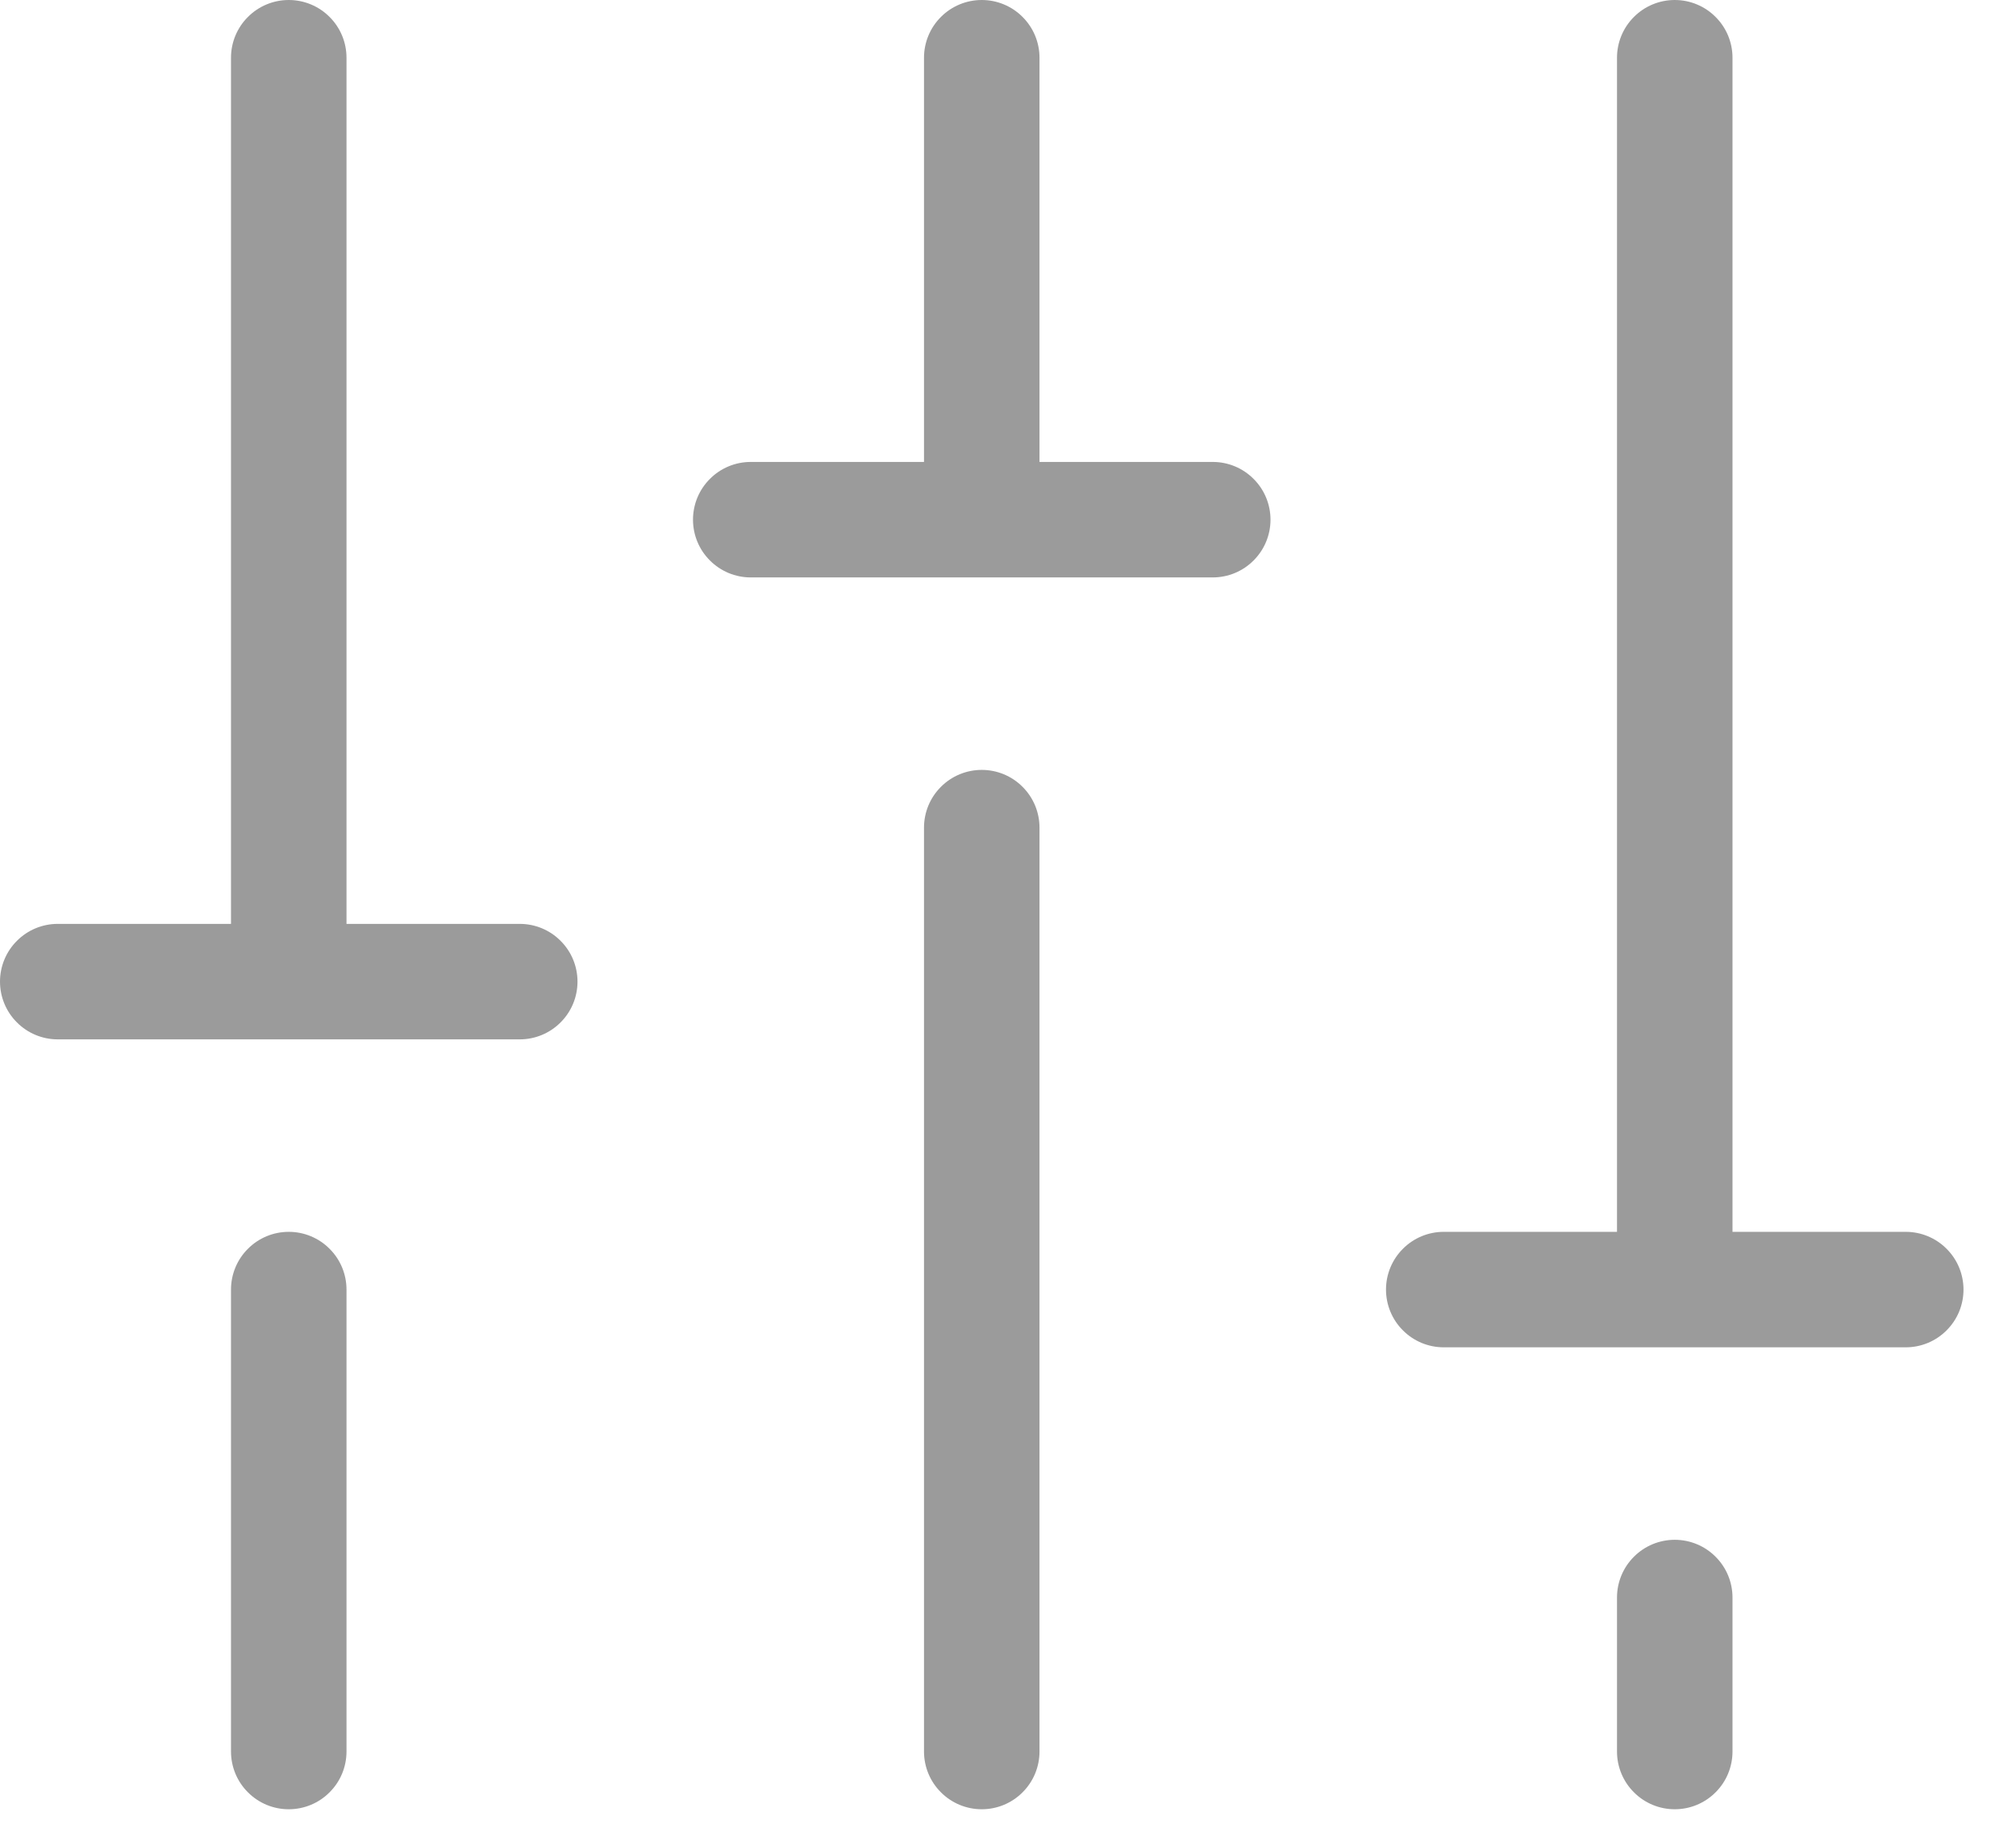
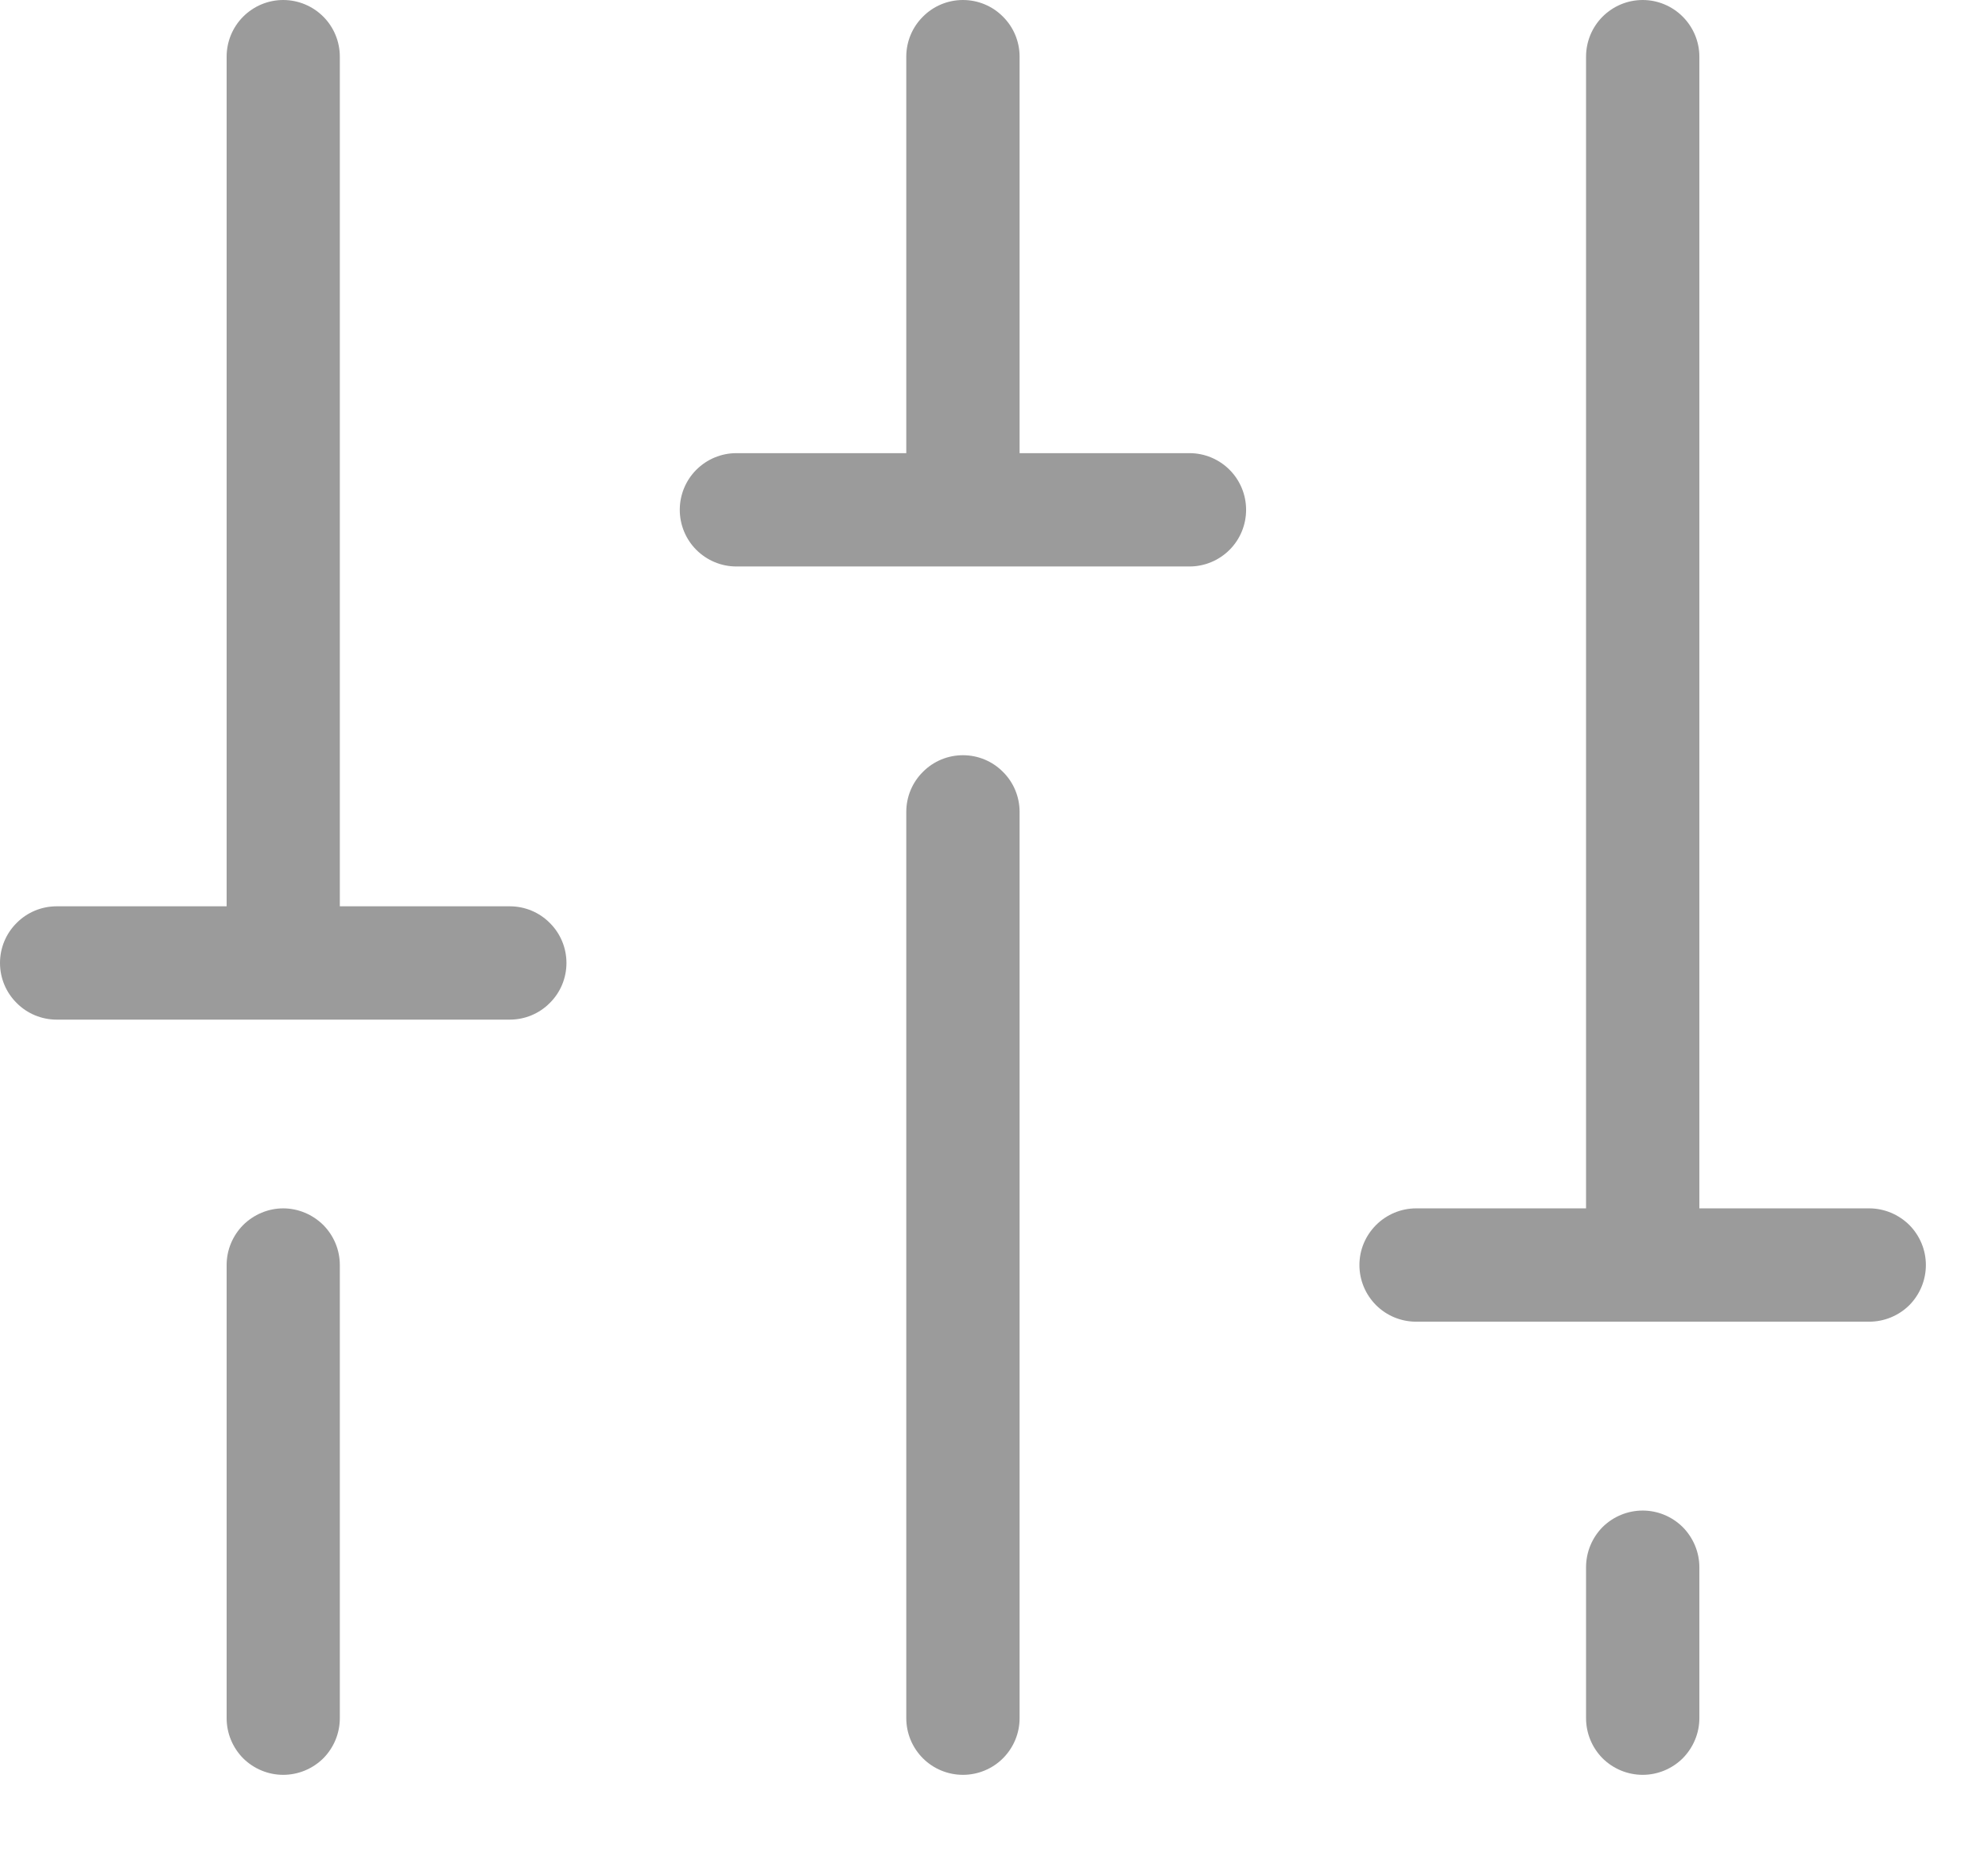
- <svg xmlns="http://www.w3.org/2000/svg" width="26" height="24" viewBox="0 0 26 24" fill="none">
-   <path d="M13.5 10.75V22.75C13.5 22.949 13.421 23.14 13.28 23.28C13.14 23.421 12.949 23.5 12.75 23.5C12.551 23.5 12.36 23.421 12.22 23.28C12.079 23.14 12 22.949 12 22.75V10.75C12 10.551 12.079 10.36 12.22 10.22C12.36 10.079 12.551 10 12.75 10C12.949 10 13.14 10.079 13.28 10.22C13.421 10.36 13.5 10.551 13.5 10.75ZM21.75 20C21.551 20 21.36 20.079 21.22 20.22C21.079 20.36 21 20.551 21 20.75V22.75C21 22.949 21.079 23.14 21.22 23.28C21.36 23.421 21.551 23.5 21.75 23.5C21.949 23.5 22.14 23.421 22.28 23.28C22.421 23.14 22.5 22.949 22.5 22.75V20.75C22.5 20.551 22.421 20.36 22.28 20.22C22.14 20.079 21.949 20 21.75 20ZM24.75 16H22.5V0.75C22.5 0.551 22.421 0.36 22.28 0.22C22.14 0.079 21.949 0 21.75 0C21.551 0 21.36 0.079 21.22 0.22C21.079 0.36 21 0.551 21 0.75V16H18.75C18.551 16 18.36 16.079 18.22 16.22C18.079 16.36 18 16.551 18 16.75C18 16.949 18.079 17.14 18.22 17.28C18.36 17.421 18.551 17.5 18.75 17.5H24.75C24.949 17.5 25.14 17.421 25.28 17.28C25.421 17.14 25.5 16.949 25.5 16.75C25.5 16.551 25.421 16.36 25.28 16.22C25.14 16.079 24.949 16 24.75 16ZM3.75 16C3.551 16 3.36 16.079 3.22 16.22C3.079 16.36 3 16.551 3 16.75V22.75C3 22.949 3.079 23.14 3.22 23.28C3.36 23.421 3.551 23.5 3.75 23.5C3.949 23.5 4.14 23.421 4.28 23.28C4.421 23.14 4.5 22.949 4.5 22.75V16.75C4.5 16.551 4.421 16.36 4.28 16.22C4.14 16.079 3.949 16 3.75 16ZM6.75 12H4.5V0.75C4.5 0.551 4.421 0.36 4.28 0.22C4.14 0.079 3.949 0 3.75 0C3.551 0 3.36 0.079 3.22 0.22C3.079 0.36 3 0.551 3 0.75V12H0.75C0.551 12 0.36 12.079 0.22 12.22C0.079 12.36 0 12.551 0 12.75C0 12.949 0.079 13.14 0.22 13.28C0.36 13.421 0.551 13.5 0.75 13.5H6.75C6.949 13.5 7.14 13.421 7.28 13.28C7.421 13.14 7.5 12.949 7.5 12.75C7.5 12.551 7.421 12.36 7.28 12.22C7.14 12.079 6.949 12 6.75 12ZM15.75 6H13.5V0.75C13.5 0.551 13.421 0.36 13.28 0.22C13.14 0.079 12.949 0 12.75 0C12.551 0 12.36 0.079 12.22 0.22C12.079 0.36 12 0.551 12 0.75V6H9.75C9.551 6 9.36 6.079 9.22 6.22C9.079 6.36 9 6.551 9 6.75C9 6.949 9.079 7.14 9.22 7.28C9.36 7.421 9.551 7.5 9.75 7.5H15.75C15.949 7.5 16.14 7.421 16.28 7.28C16.421 7.14 16.5 6.949 16.5 6.75C16.5 6.551 16.421 6.36 16.28 6.22C16.14 6.079 15.949 6 15.75 6Z" fill="#9B9B9B" />
+ <svg xmlns="http://www.w3.org/2000/svg" width="16" height="15" viewBox="0 0 16 15" fill="none">
+   <path d="M8.206 6.534V13.828C8.206 13.949 8.158 14.065 8.072 14.151C7.987 14.236 7.871 14.284 7.75 14.284C7.629 14.284 7.513 14.236 7.428 14.151C7.342 14.065 7.294 13.949 7.294 13.828V6.534C7.294 6.413 7.342 6.297 7.428 6.212C7.513 6.126 7.629 6.078 7.75 6.078C7.871 6.078 7.987 6.126 8.072 6.212C8.158 6.297 8.206 6.413 8.206 6.534ZM13.221 12.157C13.1 12.157 12.984 12.205 12.898 12.29C12.813 12.376 12.765 12.492 12.765 12.613V13.828C12.765 13.949 12.813 14.065 12.898 14.151C12.984 14.236 13.1 14.284 13.221 14.284C13.341 14.284 13.457 14.236 13.543 14.151C13.628 14.065 13.677 13.949 13.677 13.828V12.613C13.677 12.492 13.628 12.376 13.543 12.29C13.457 12.205 13.341 12.157 13.221 12.157ZM15.044 9.725H13.677V0.456C13.677 0.335 13.628 0.219 13.543 0.134C13.457 0.048 13.341 0 13.221 0C13.1 0 12.984 0.048 12.898 0.134C12.813 0.219 12.765 0.335 12.765 0.456V9.725H11.397C11.276 9.725 11.16 9.774 11.075 9.859C10.989 9.945 10.941 10.06 10.941 10.181C10.941 10.302 10.989 10.418 11.075 10.504C11.16 10.589 11.276 10.637 11.397 10.637H15.044C15.165 10.637 15.281 10.589 15.367 10.504C15.452 10.418 15.5 10.302 15.5 10.181C15.5 10.06 15.452 9.945 15.367 9.859C15.281 9.774 15.165 9.725 15.044 9.725ZM2.279 9.725C2.159 9.725 2.043 9.774 1.957 9.859C1.872 9.945 1.824 10.06 1.824 10.181V13.828C1.824 13.949 1.872 14.065 1.957 14.151C2.043 14.236 2.159 14.284 2.279 14.284C2.4 14.284 2.516 14.236 2.602 14.151C2.687 14.065 2.735 13.949 2.735 13.828V10.181C2.735 10.06 2.687 9.945 2.602 9.859C2.516 9.774 2.4 9.725 2.279 9.725ZM4.103 7.294H2.735V0.456C2.735 0.335 2.687 0.219 2.602 0.134C2.516 0.048 2.4 0 2.279 0C2.159 0 2.043 0.048 1.957 0.134C1.872 0.219 1.824 0.335 1.824 0.456V7.294H0.456C0.335 7.294 0.219 7.342 0.134 7.428C0.048 7.513 0 7.629 0 7.75C0 7.871 0.048 7.987 0.134 8.072C0.219 8.158 0.335 8.206 0.456 8.206H4.103C4.224 8.206 4.34 8.158 4.425 8.072C4.511 7.987 4.559 7.871 4.559 7.75C4.559 7.629 4.511 7.513 4.425 7.428C4.34 7.342 4.224 7.294 4.103 7.294ZM9.574 3.647H8.206V0.456C8.206 0.335 8.158 0.219 8.072 0.134C7.987 0.048 7.871 0 7.75 0C7.629 0 7.513 0.048 7.428 0.134C7.342 0.219 7.294 0.335 7.294 0.456V3.647H5.926C5.806 3.647 5.69 3.695 5.604 3.781C5.519 3.866 5.471 3.982 5.471 4.103C5.471 4.224 5.519 4.34 5.604 4.425C5.69 4.511 5.806 4.559 5.926 4.559H9.574C9.694 4.559 9.81 4.511 9.896 4.425C9.981 4.34 10.029 4.224 10.029 4.103C10.029 3.982 9.981 3.866 9.896 3.781C9.81 3.695 9.694 3.647 9.574 3.647Z" fill="#9B9B9B" />
</svg>
